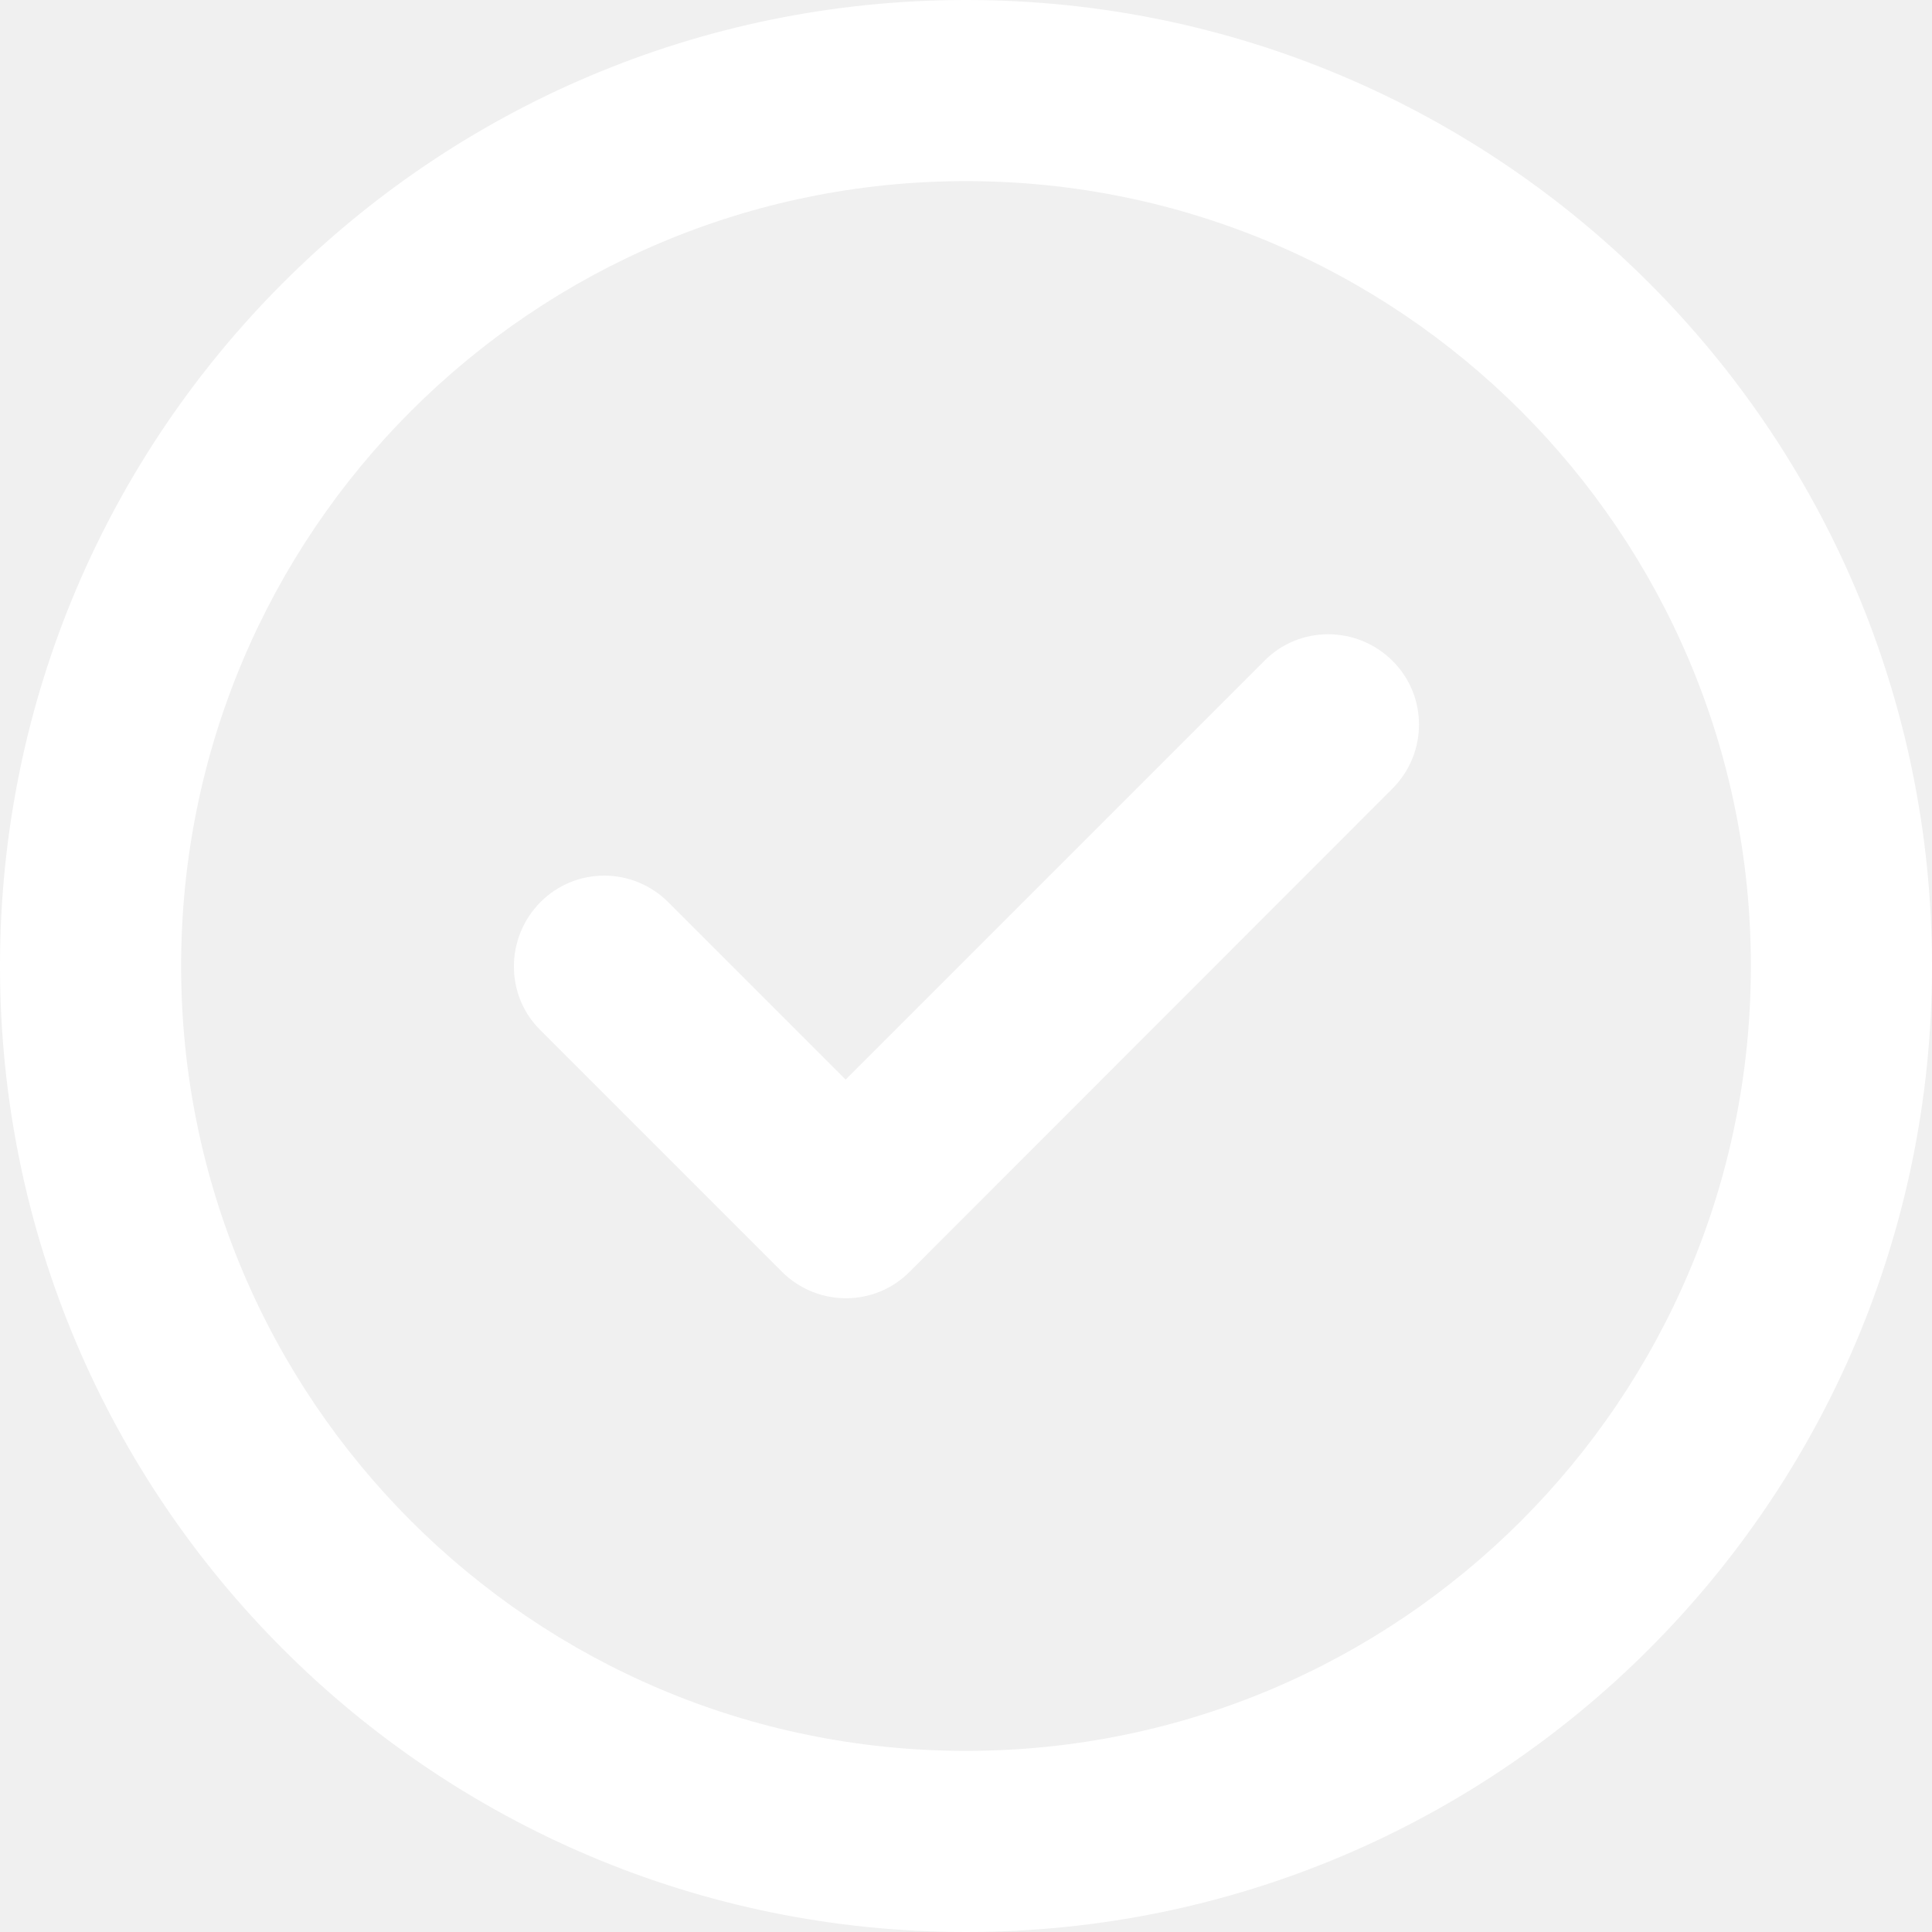
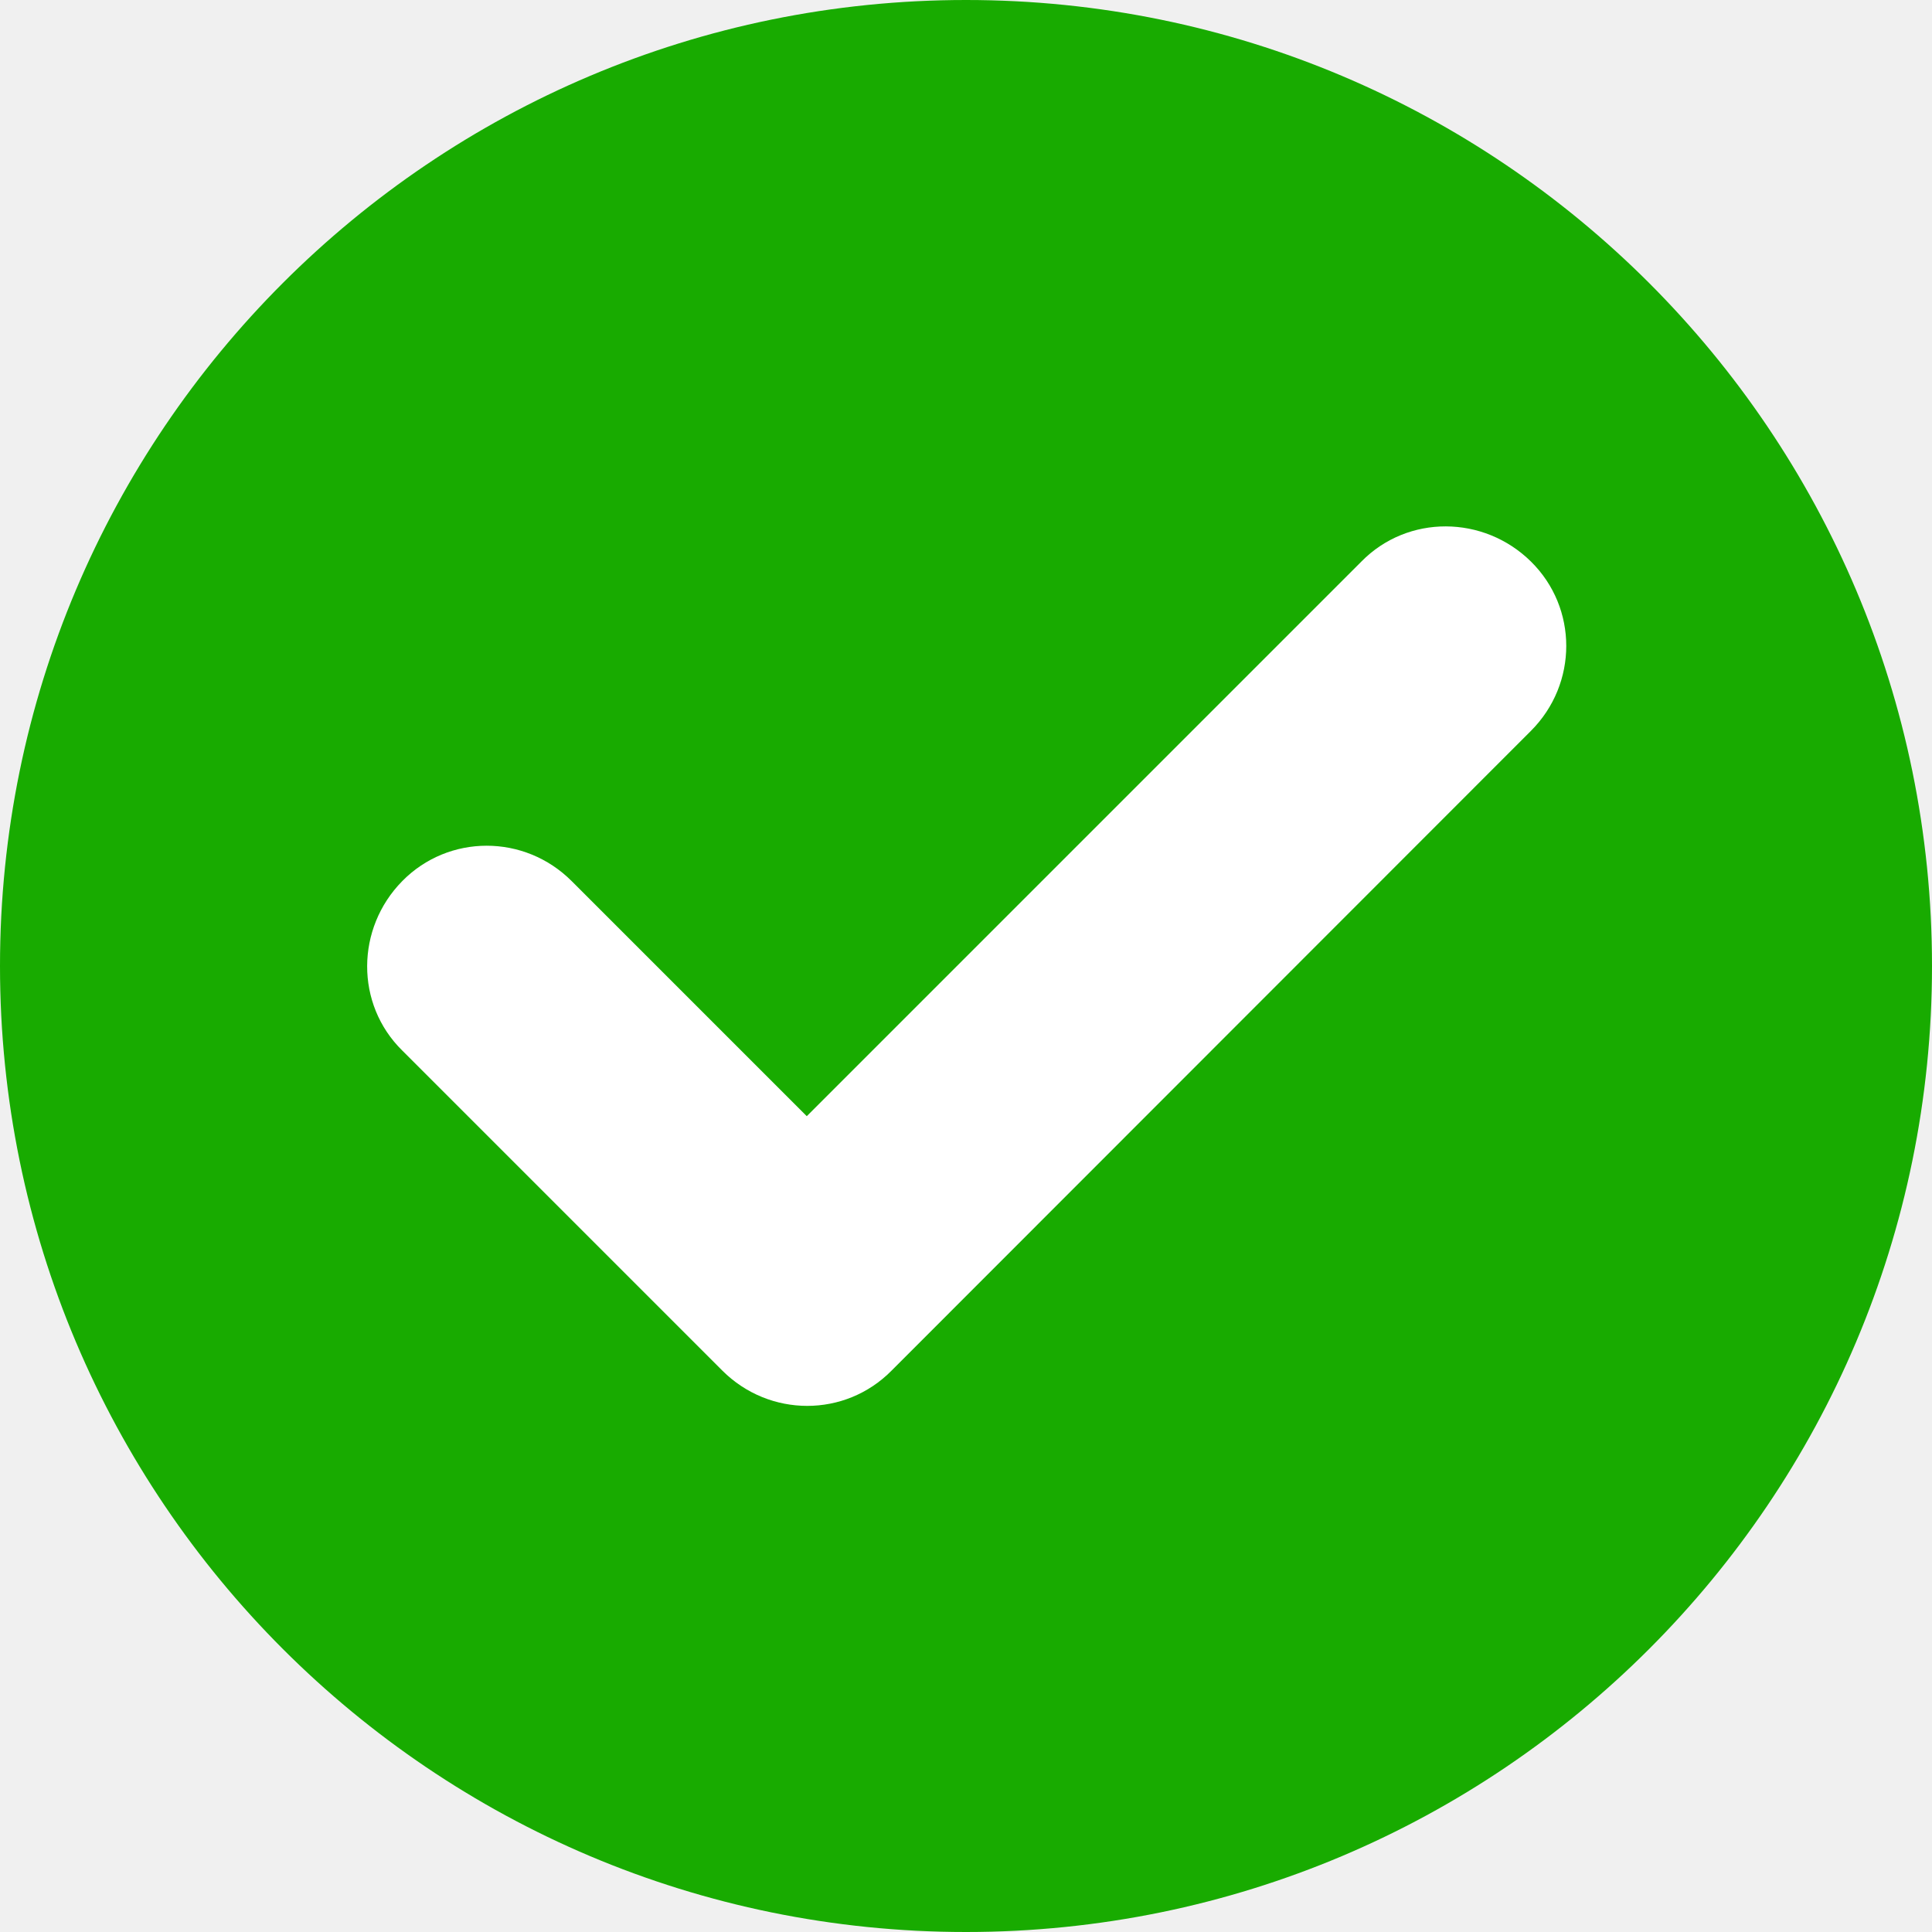
- <svg xmlns="http://www.w3.org/2000/svg" fill="white" viewBox="0 0 512 512">
-   <path d="M256 48a208 208 0 1 1 0 416 208 208 0 1 1 0-416zm0 464A256 256 0 1 0 256 0a256 256 0 1 0 0 512zM369 209c9.4-9.4 9.4-24.6 0-33.9s-24.6-9.4-33.9 0l-111 111-47-47c-9.4-9.4-24.6-9.4-33.9 0s-9.4 24.6 0 33.9l64 64c9.4 9.4 24.6 9.4 33.9 0L369 209z" />
+ <svg xmlns="http://www.w3.org/2000/svg" version="1.1" id="Capa_1" x="0px" y="0px" viewBox="0 0 512 512" style="enable-background:new 0 0 512 512;" xml:space="preserve">
+   <style type="text/css">
+ 	.st0{fill:#18AB00;}
+ 	.st1{fill:#FFFFFF;}
+ </style>
+   <g>
+     <circle class="st0" cx="256" cy="256" r="256" />
+     <path class="st1" d="M405.7,193.7c12.5-12.5,12.5-32.6,0-44.9c-12.5-12.3-32.6-12.5-44.9,0l-147,147l-62.3-62.3   c-12.5-12.5-32.6-12.5-44.9,0c-12.3,12.5-12.5,32.6,0,44.9l84.8,84.8c12.5,12.5,32.6,12.5,44.9,0L405.7,193.7z" />
+   </g>
</svg>
